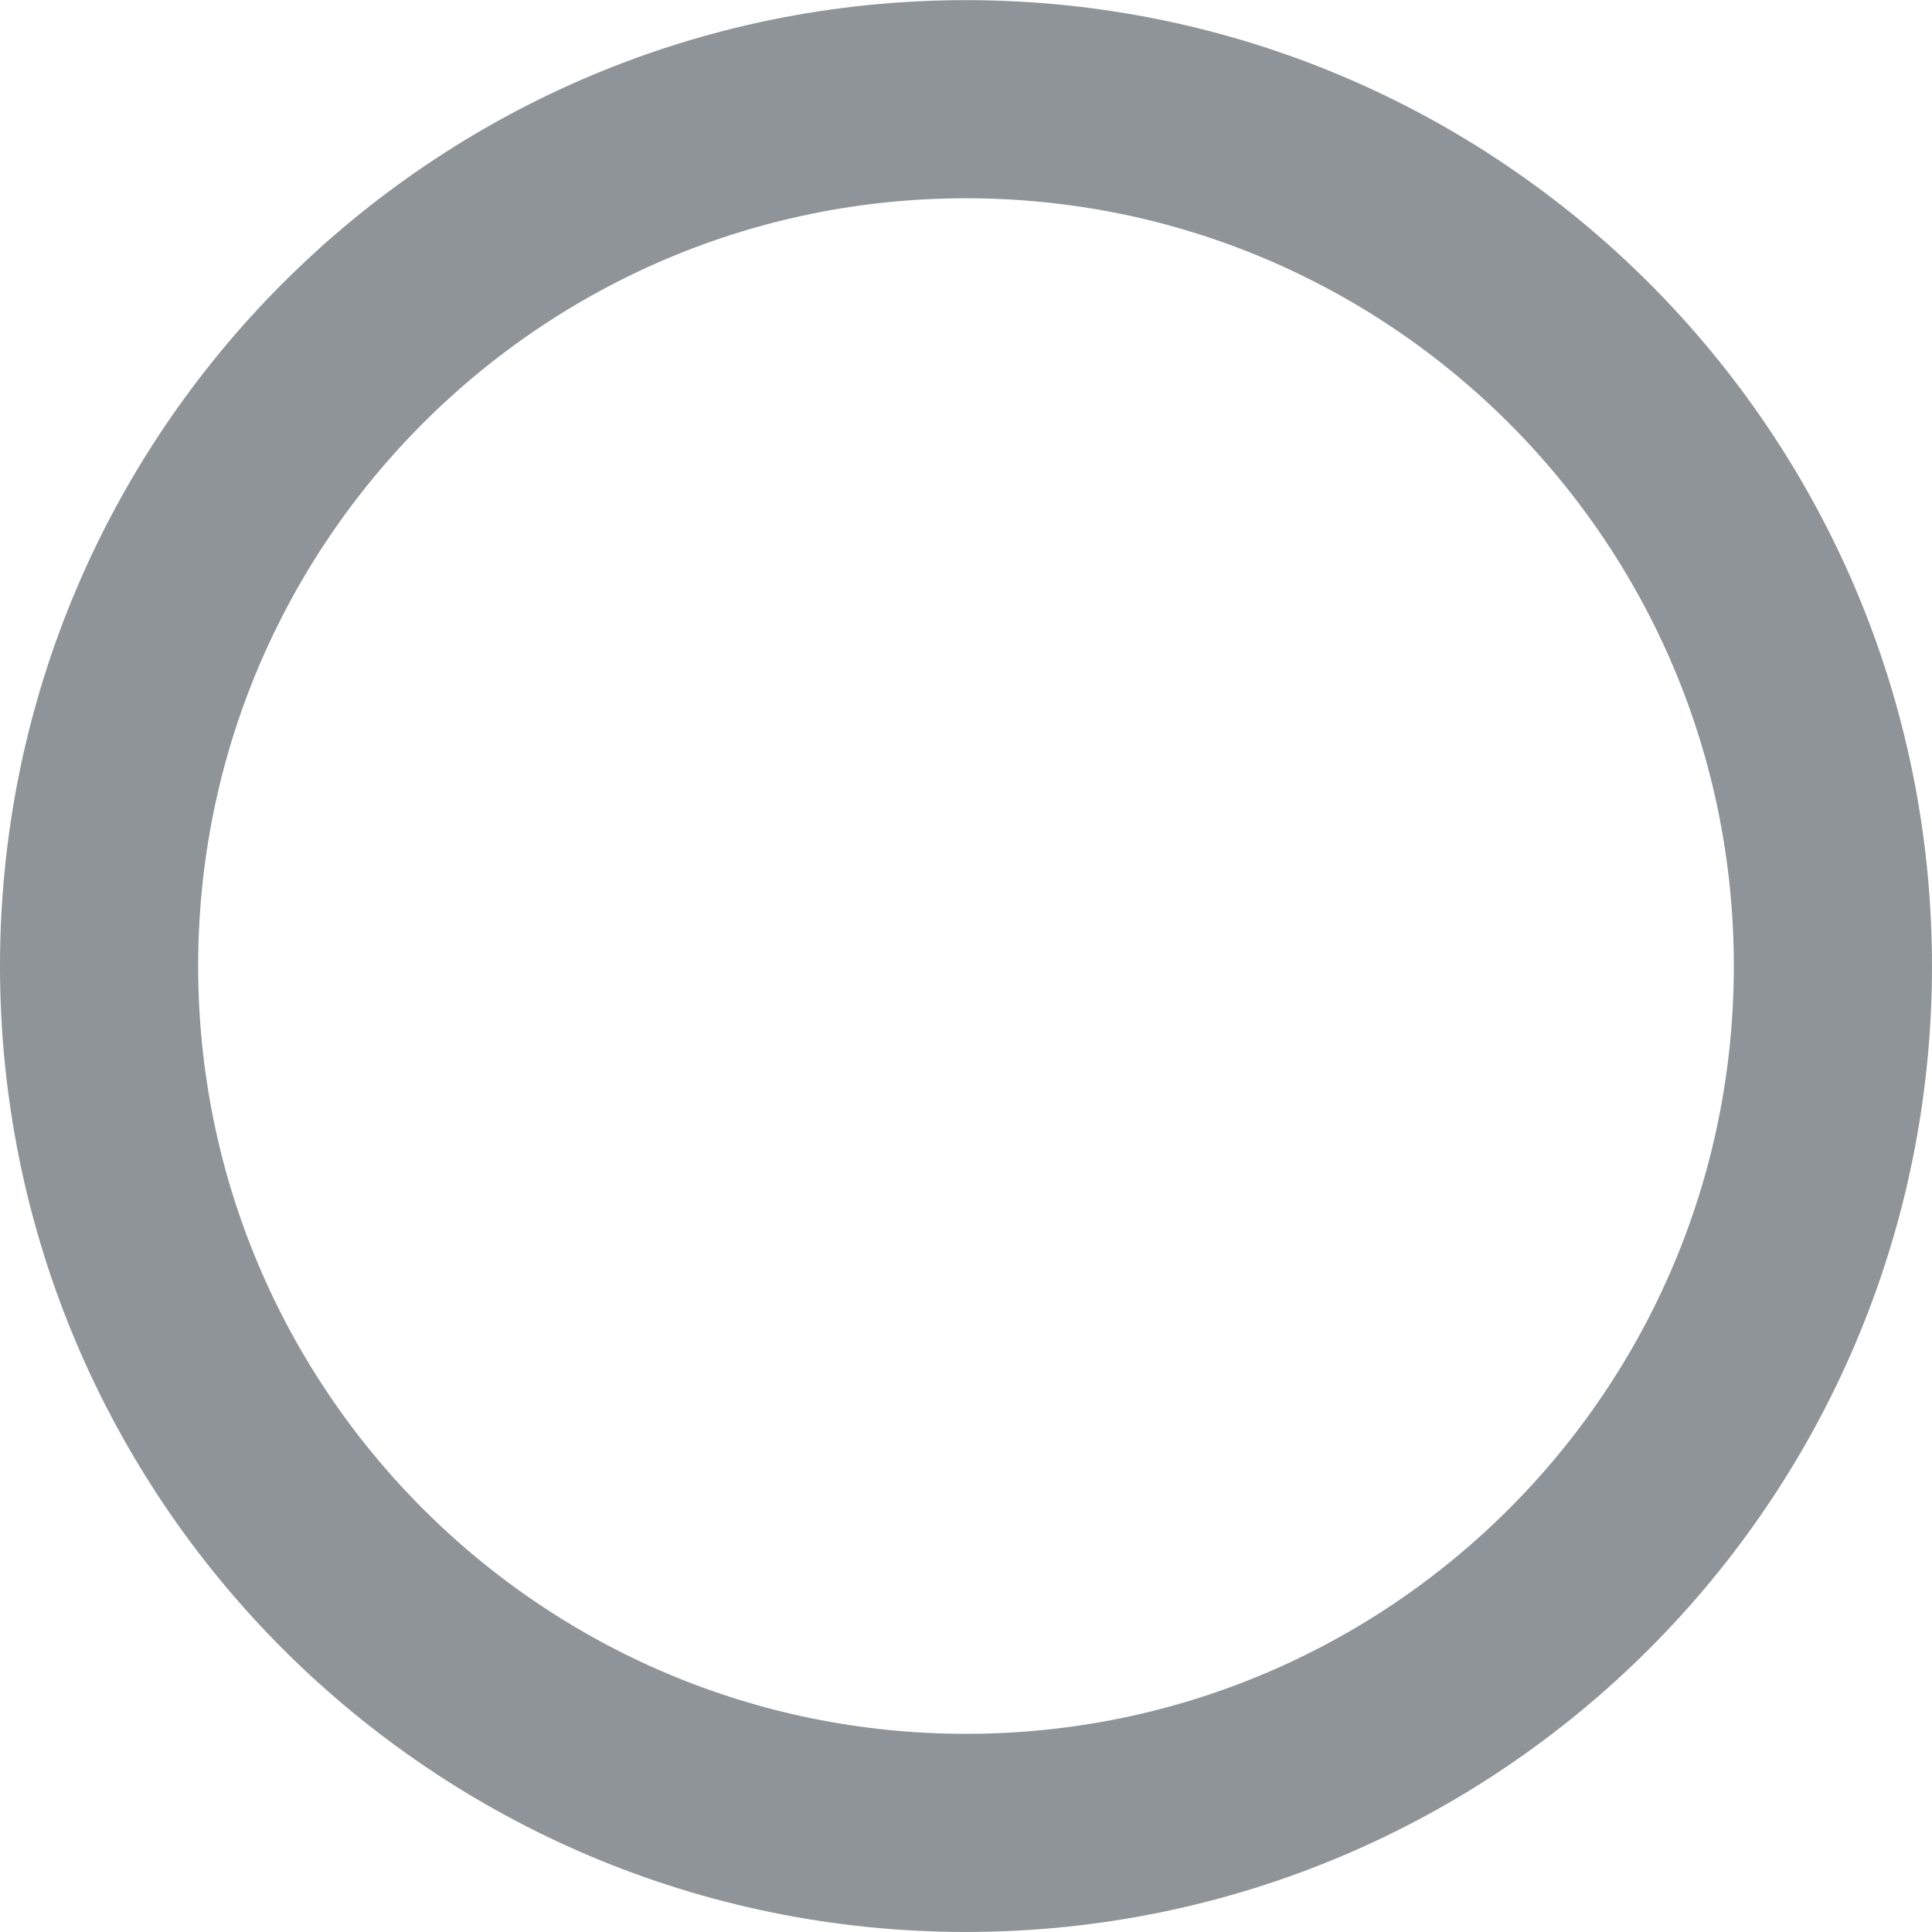
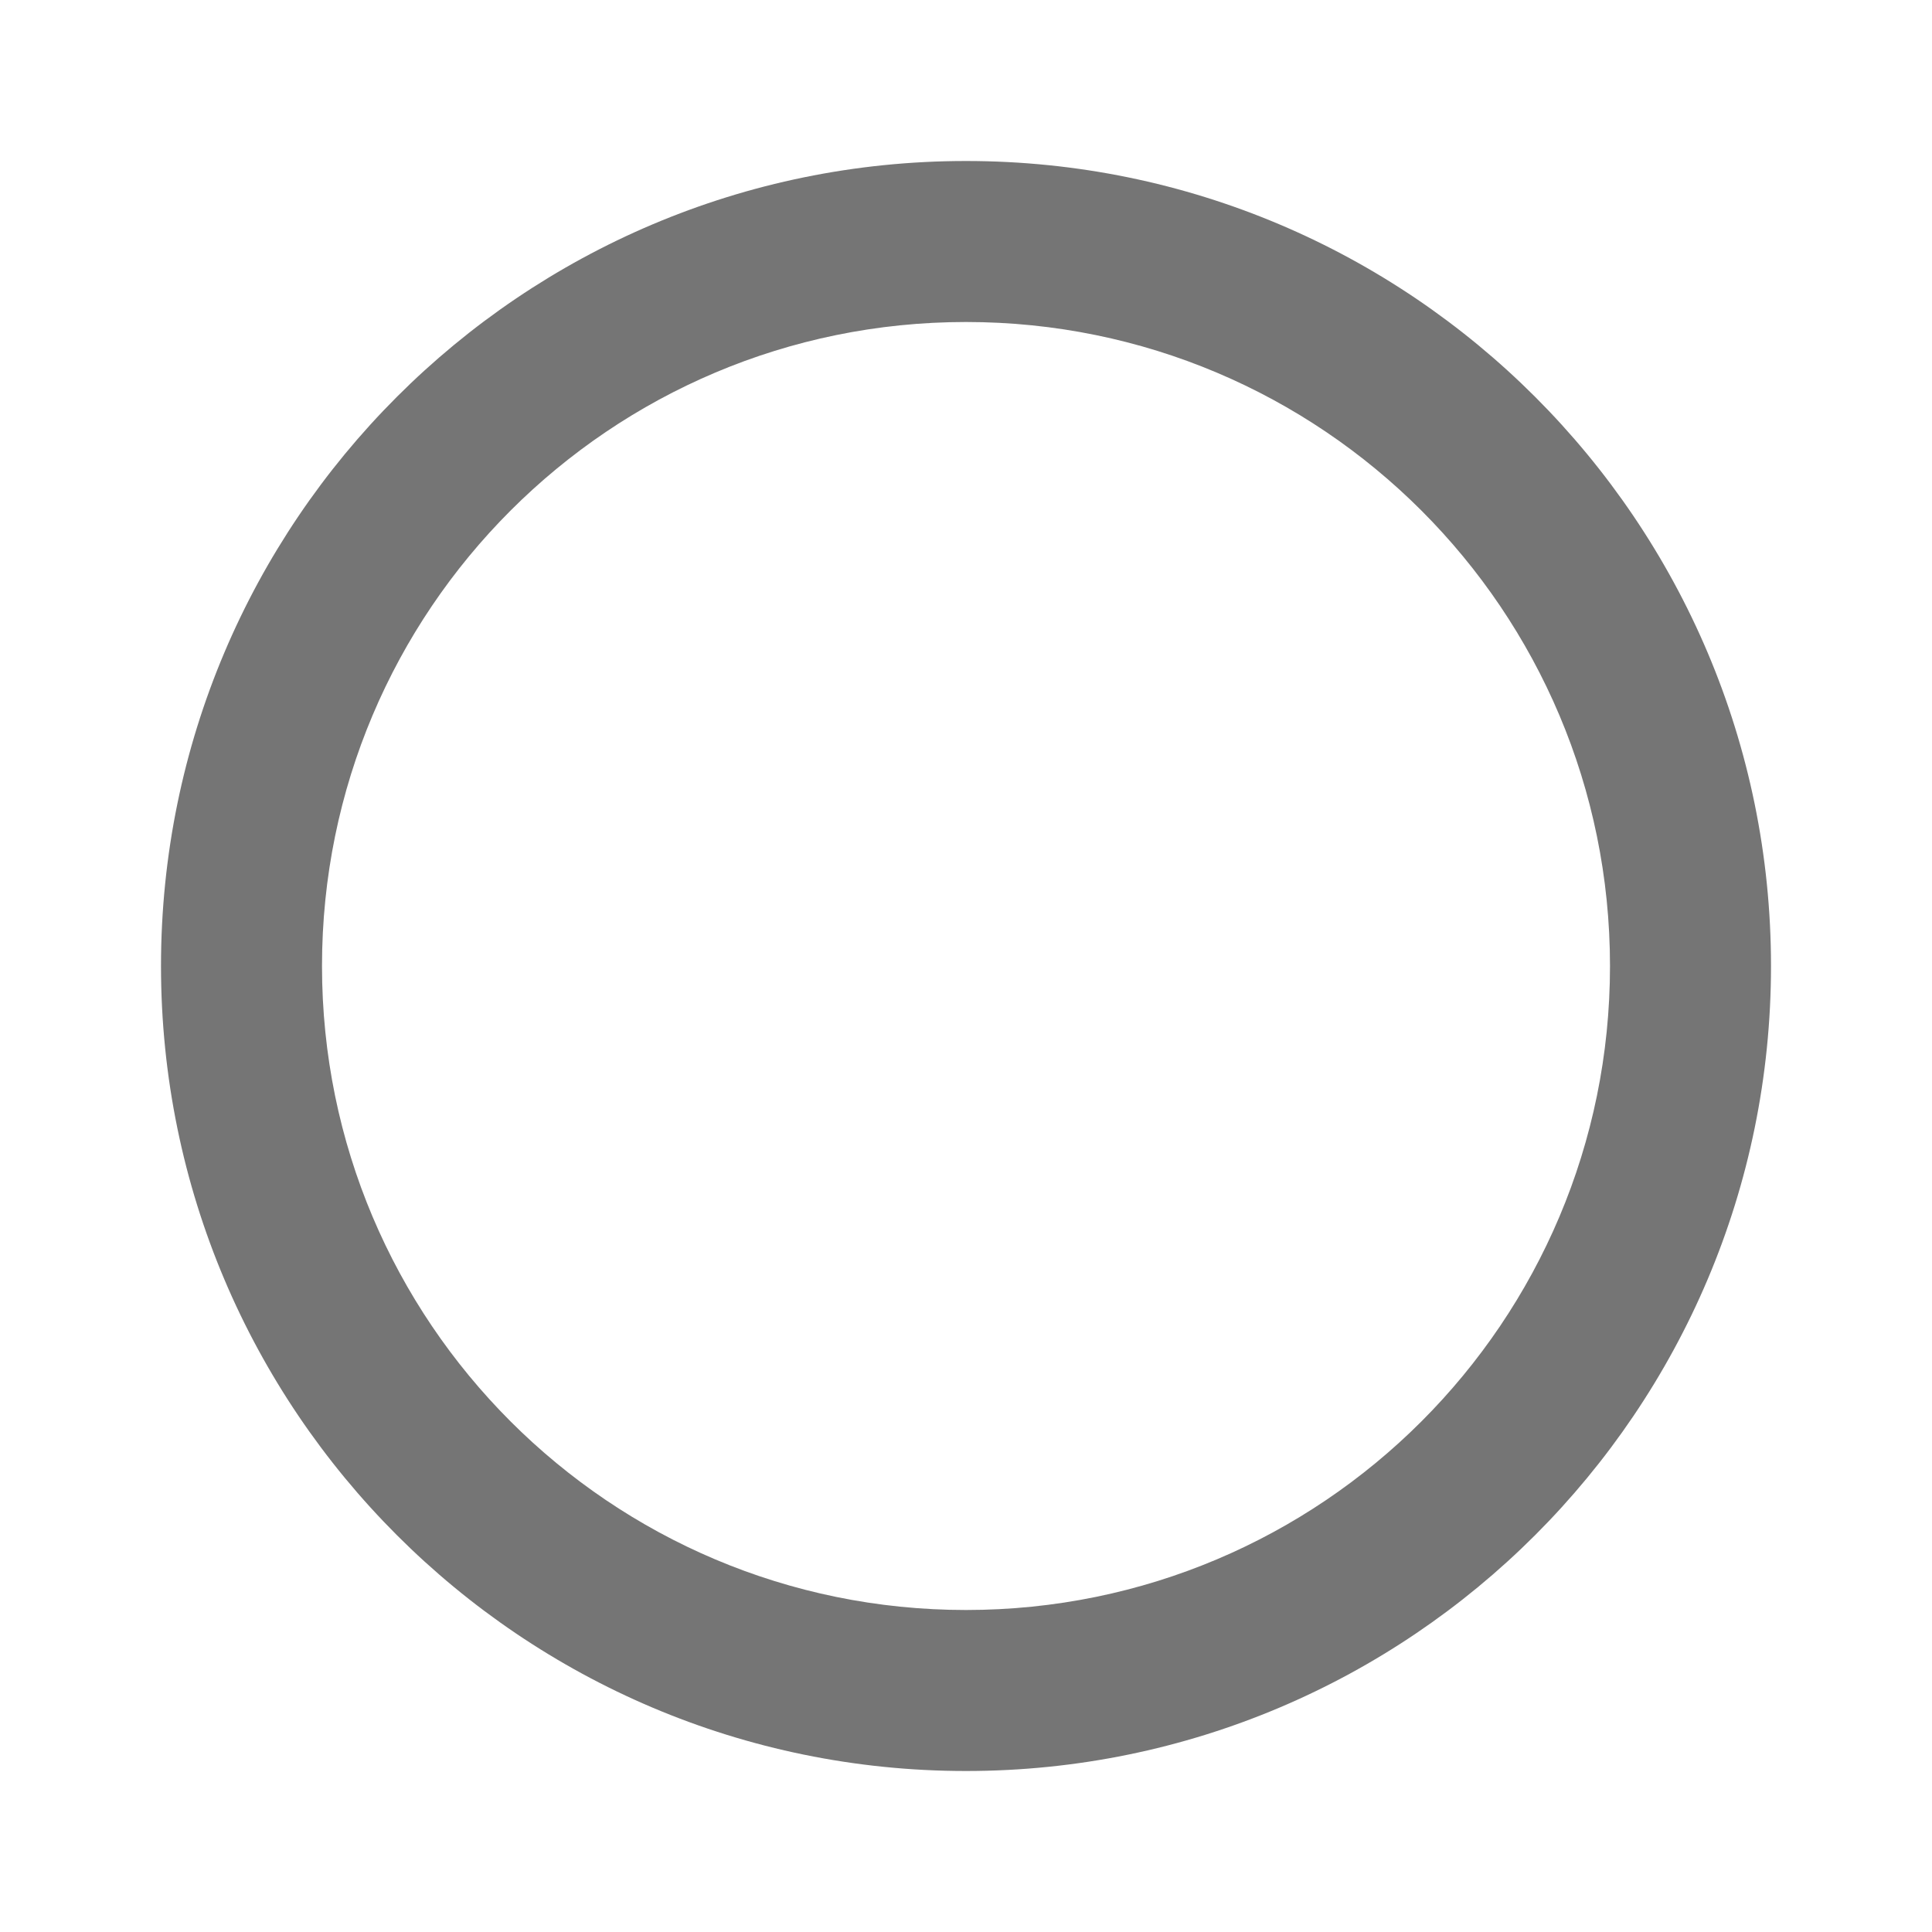
- <svg xmlns="http://www.w3.org/2000/svg" width="20" height="20" viewBox="0 0 20 20" id="svg2" version="1.1">
-   <defs id="defs4" />
-   <g id="layer1" transform="translate(0,-1032.362)">
-     <g id="radio-symbolic" transform="matrix(1.282034,0,0,1.28193,-118.2035,154.803)" style="opacity:0.87;stroke:#263238;stroke-width:1.6;stroke-miterlimit:4;stroke-dasharray:none;stroke-opacity:1">
-       <circle r="7" cy="692.362" cx="100" id="path4507" style="color:#000000;clip-rule:nonzero;display:inline;overflow:visible;visibility:visible;opacity:0.6;isolation:auto;mix-blend-mode:normal;color-interpolation:sRGB;color-interpolation-filters:linearRGB;solid-color:#000000;solid-opacity:1;fill:none;fill-opacity:0.8;fill-rule:nonzero;stroke:#263238;stroke-width:1.6;stroke-linecap:butt;stroke-linejoin:miter;stroke-miterlimit:4;stroke-dasharray:none;stroke-dashoffset:0;stroke-opacity:1;marker:none;color-rendering:auto;image-rendering:auto;shape-rendering:auto;text-rendering:auto;enable-background:accumulate" />
-     </g>
-   </g>
+ <svg xmlns="http://www.w3.org/2000/svg" width="24" height="24" viewBox="0 0 24 24">
+   <path d="M12 2C6.48 2 2 6.48 2 12s4.48 10 10 10 10-4.48 10-10S17.52 2 12 2zm0 18c-4.42 0-8-3.58-8-8s3.58-8 8-8 8 3.58 8 8-3.58 8-8 8z" fill="#000000" opacity="0.54" />
</svg>
